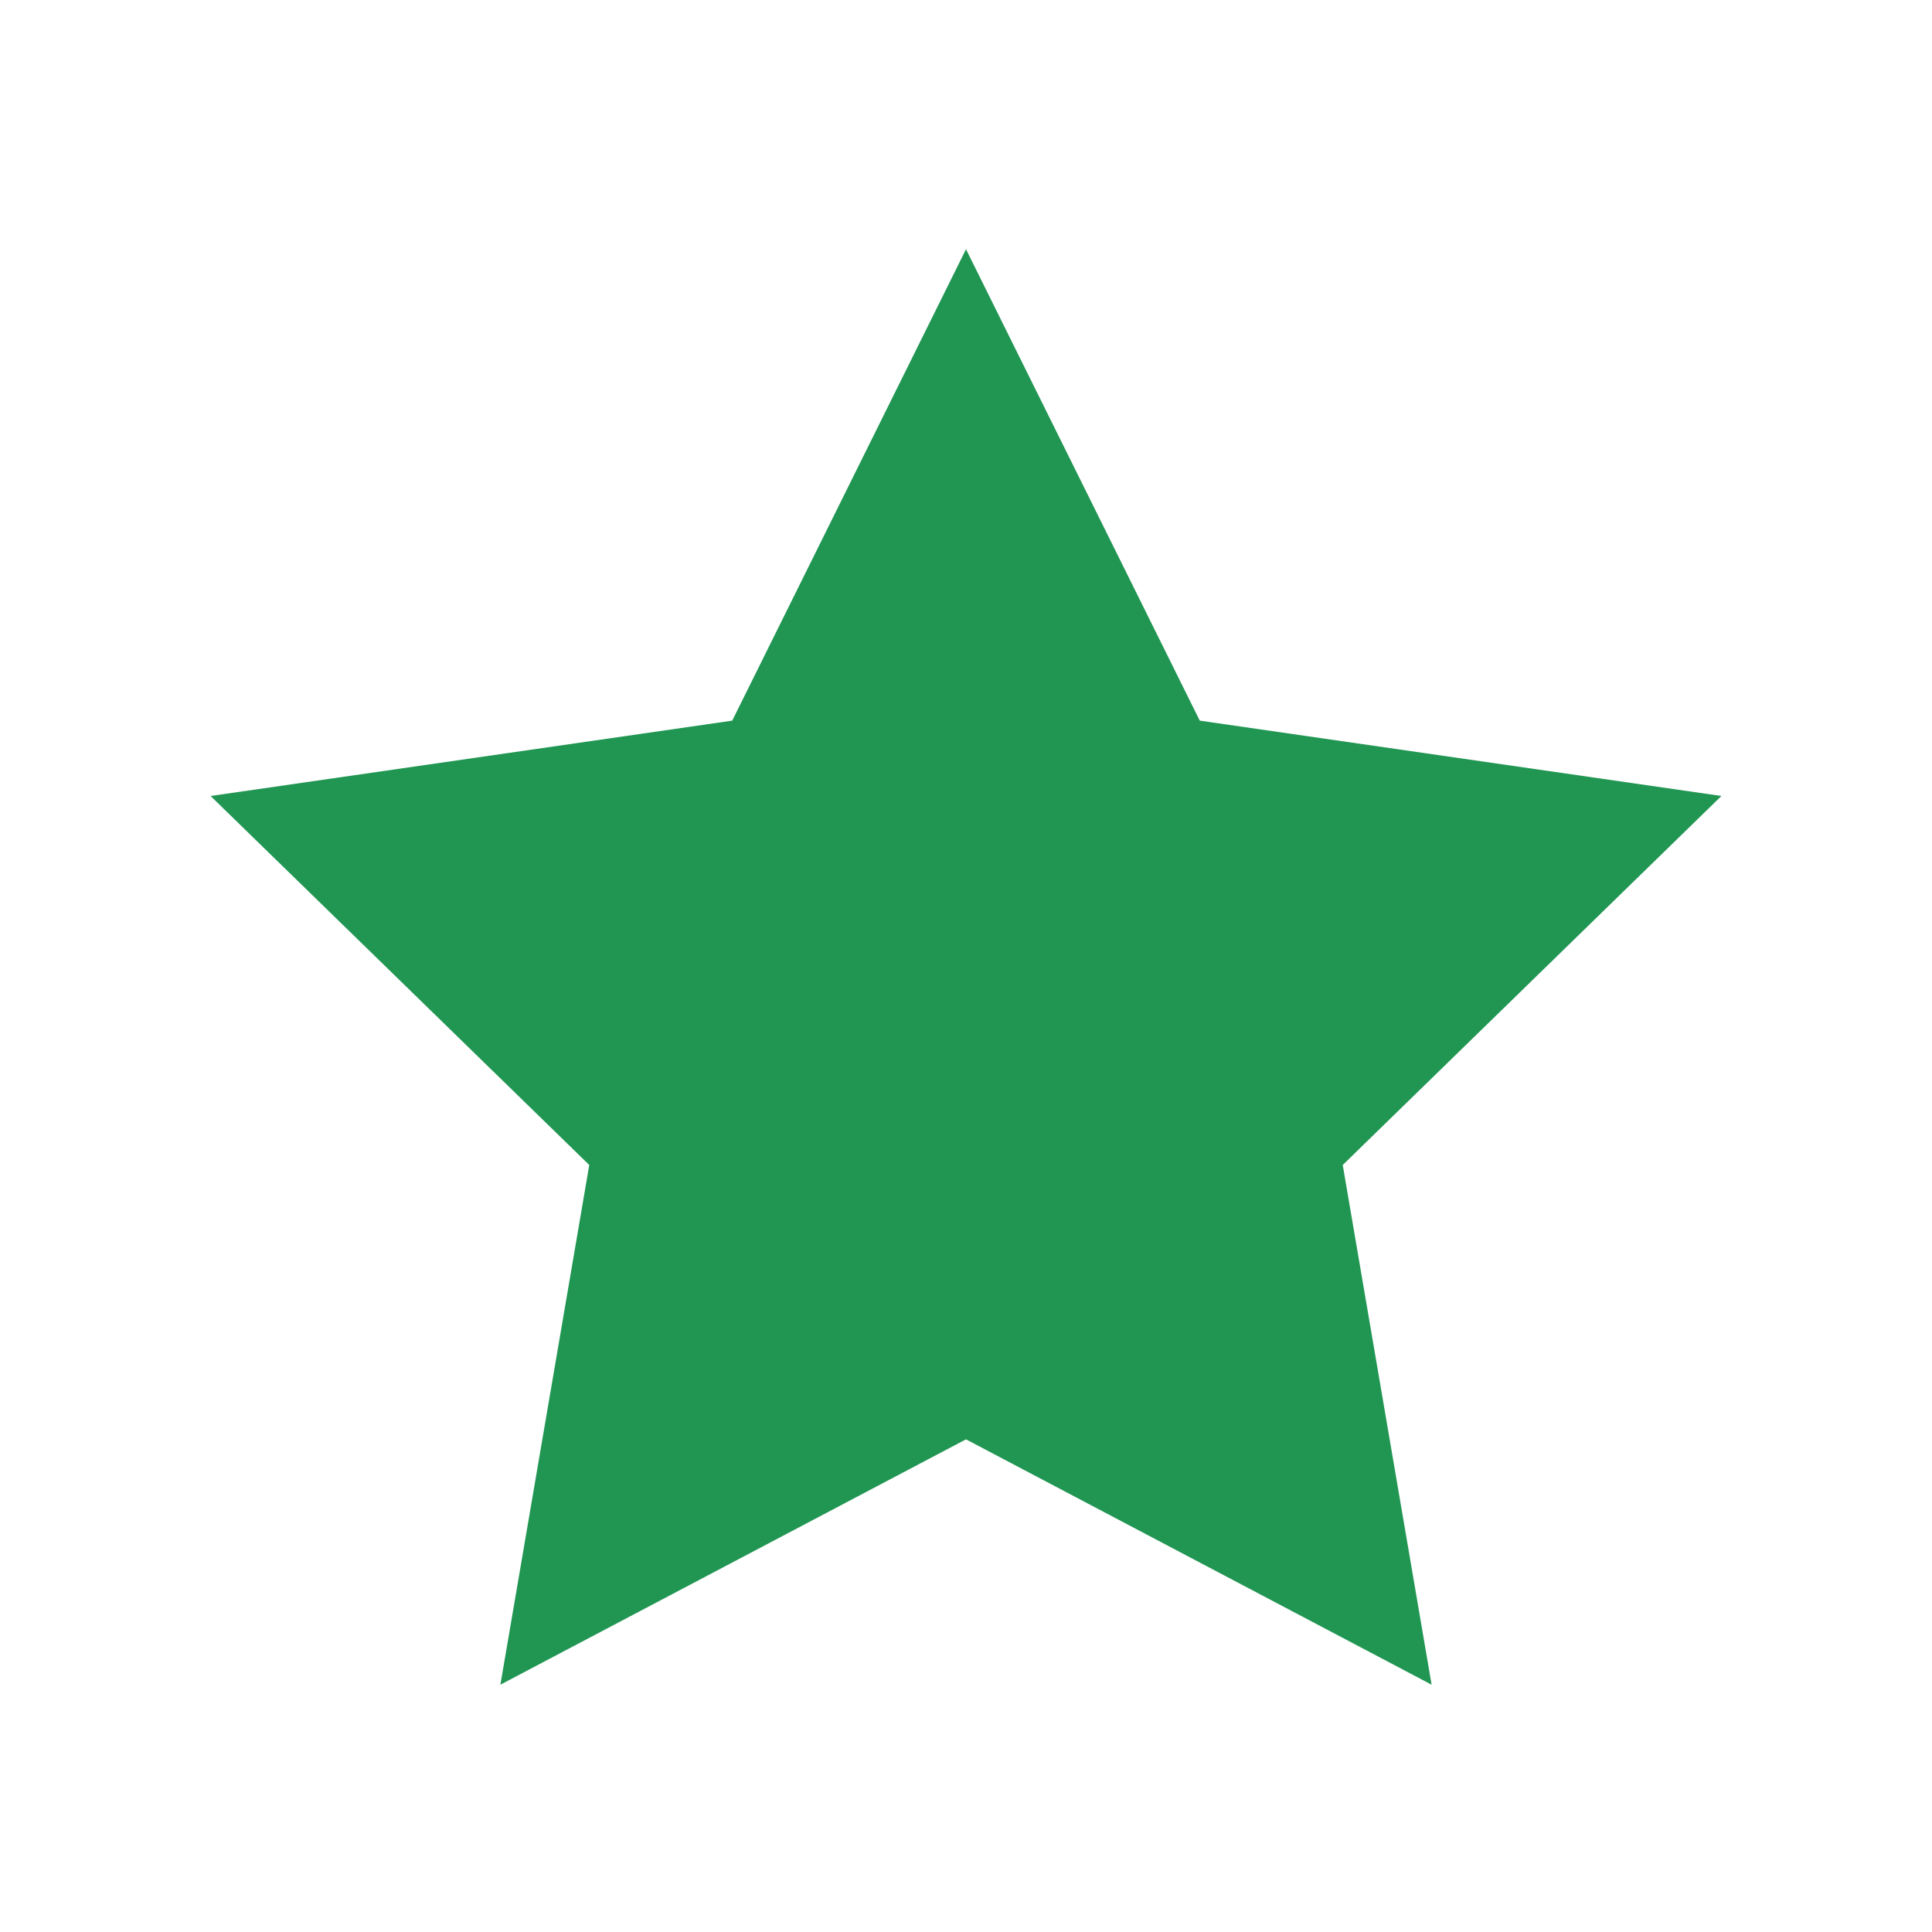
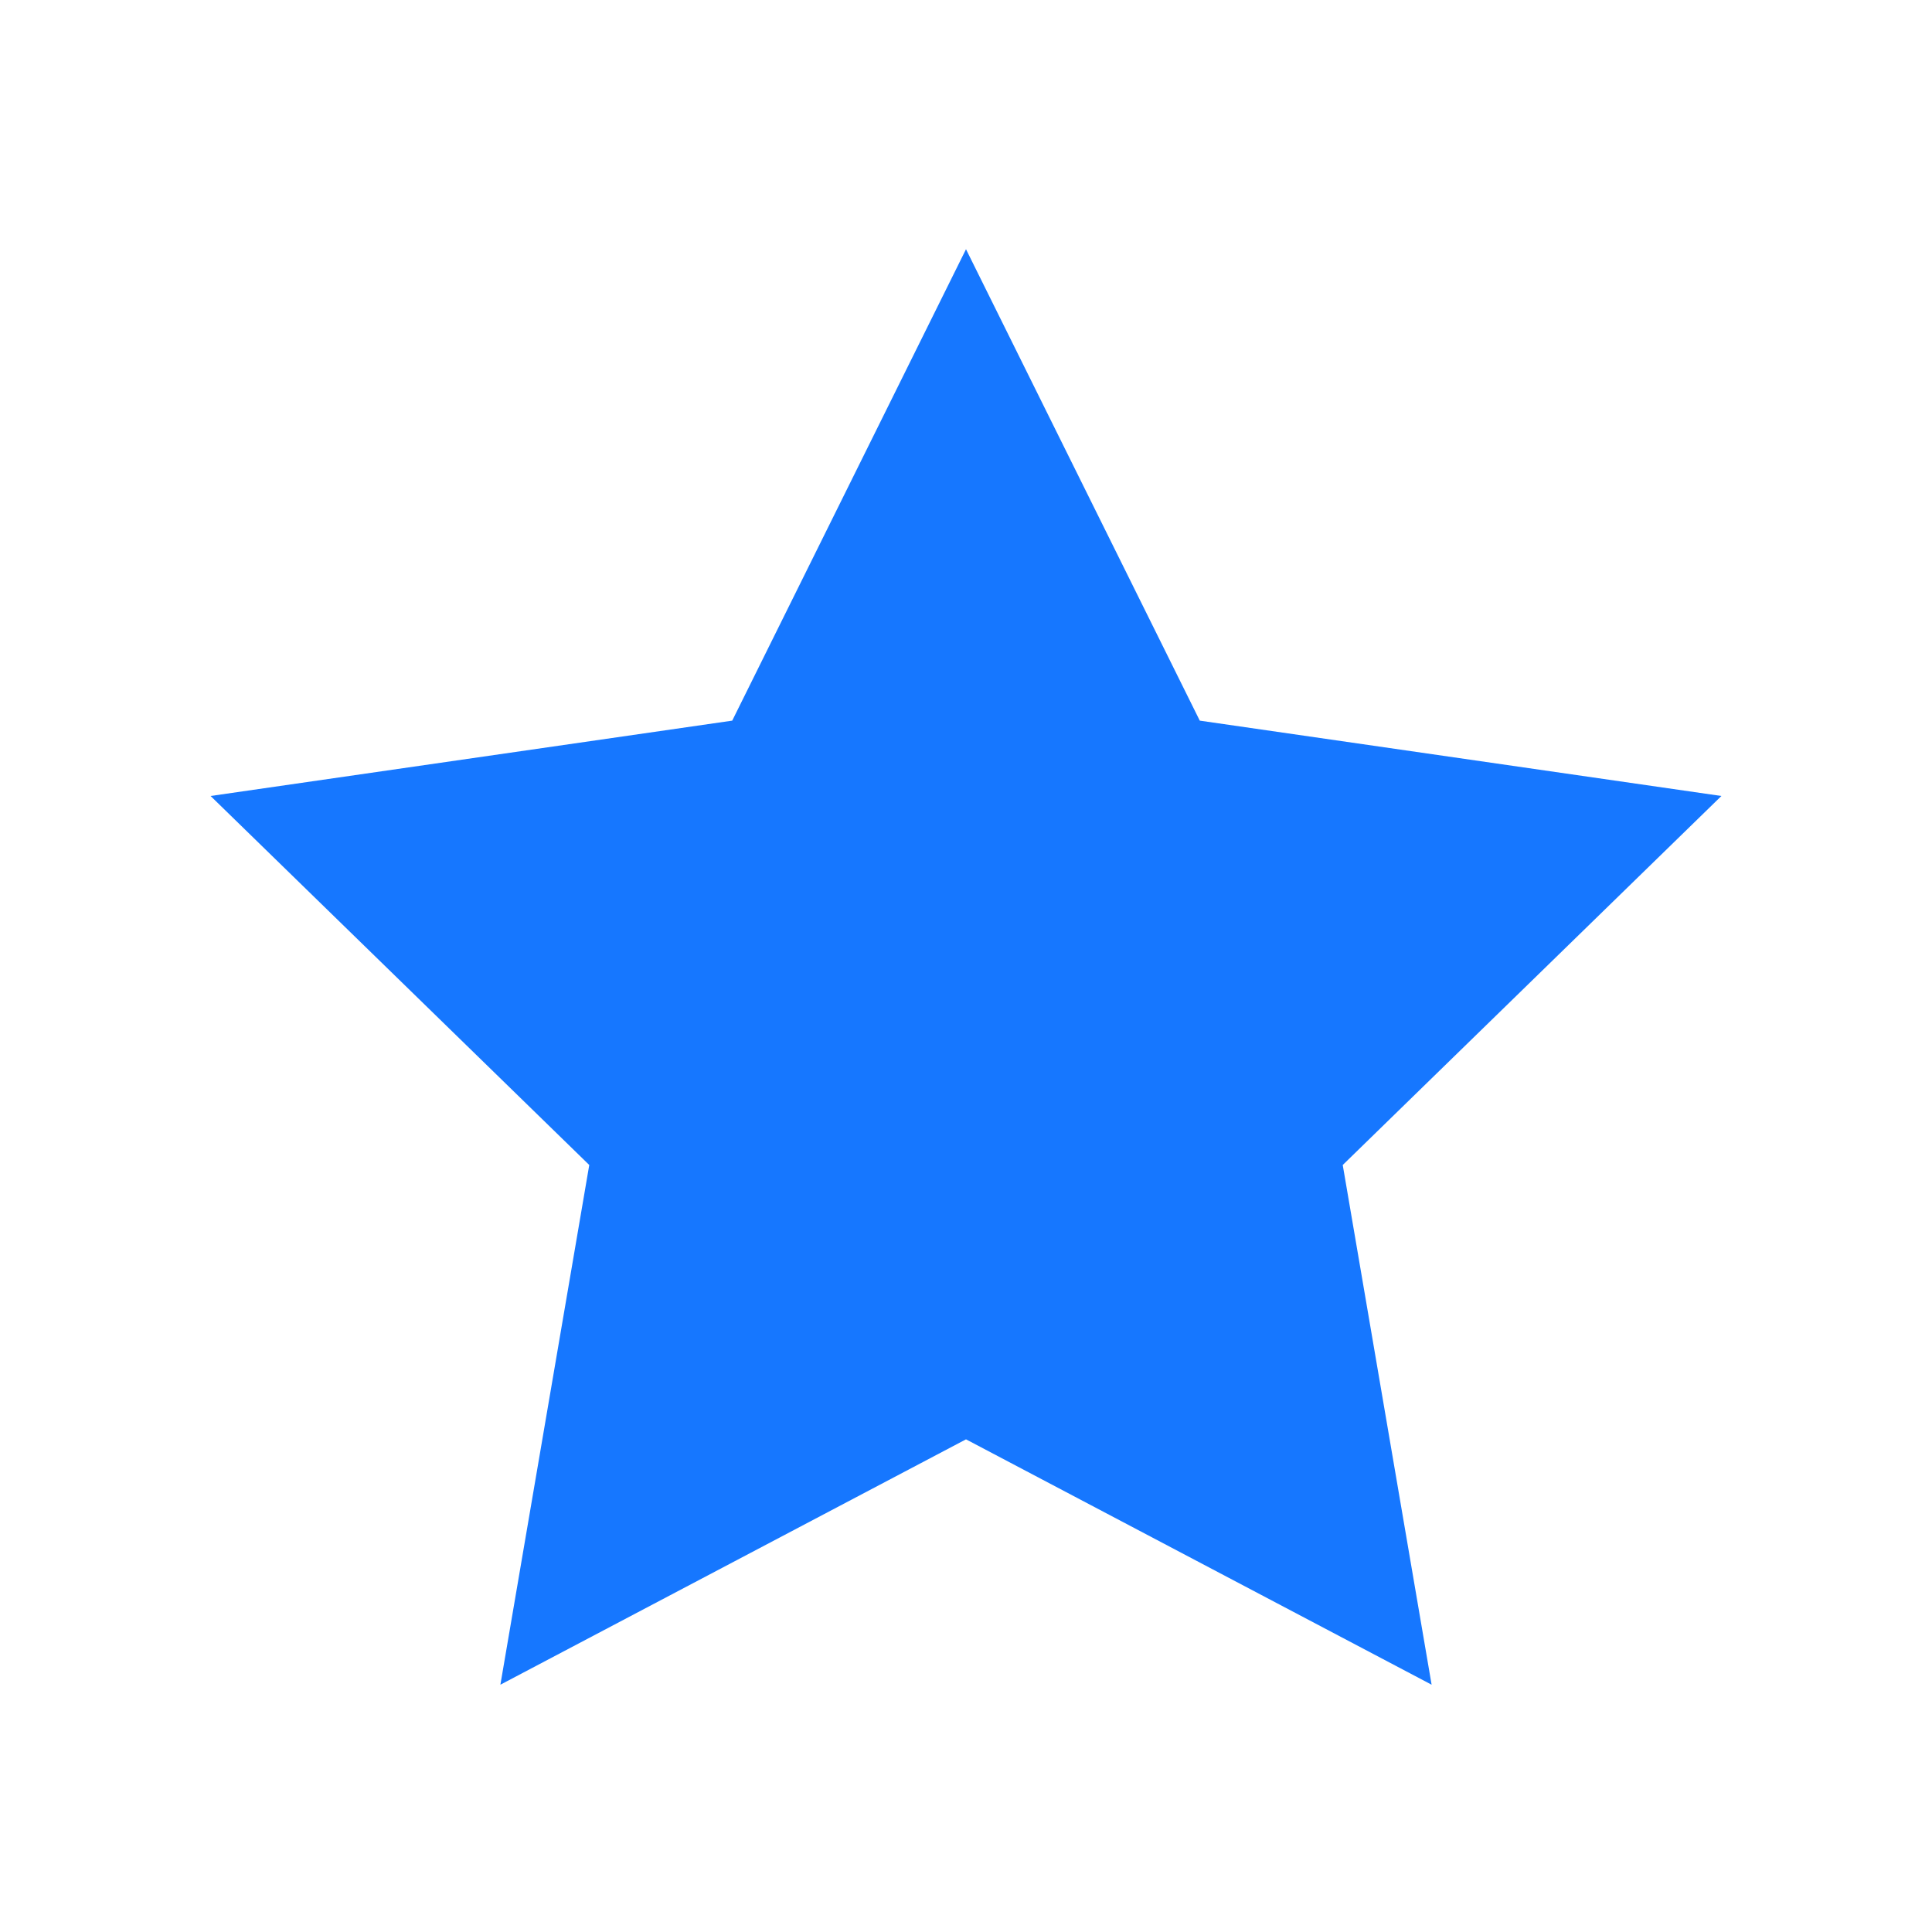
- <svg xmlns="http://www.w3.org/2000/svg" fill="#219653" width="800px" height="800px" viewBox="0 0 32 32" version="1.1">
+ <svg xmlns="http://www.w3.org/2000/svg" fill="#1677FF" width="800px" height="800px" viewBox="0 0 32 32" version="1.1">
  <path d="M3.488 13.184l6.272 6.112-1.472 8.608 7.712-4.064 7.712 4.064-1.472-8.608 6.272-6.112-8.64-1.248-3.872-7.808-3.872 7.808z" />
</svg>
